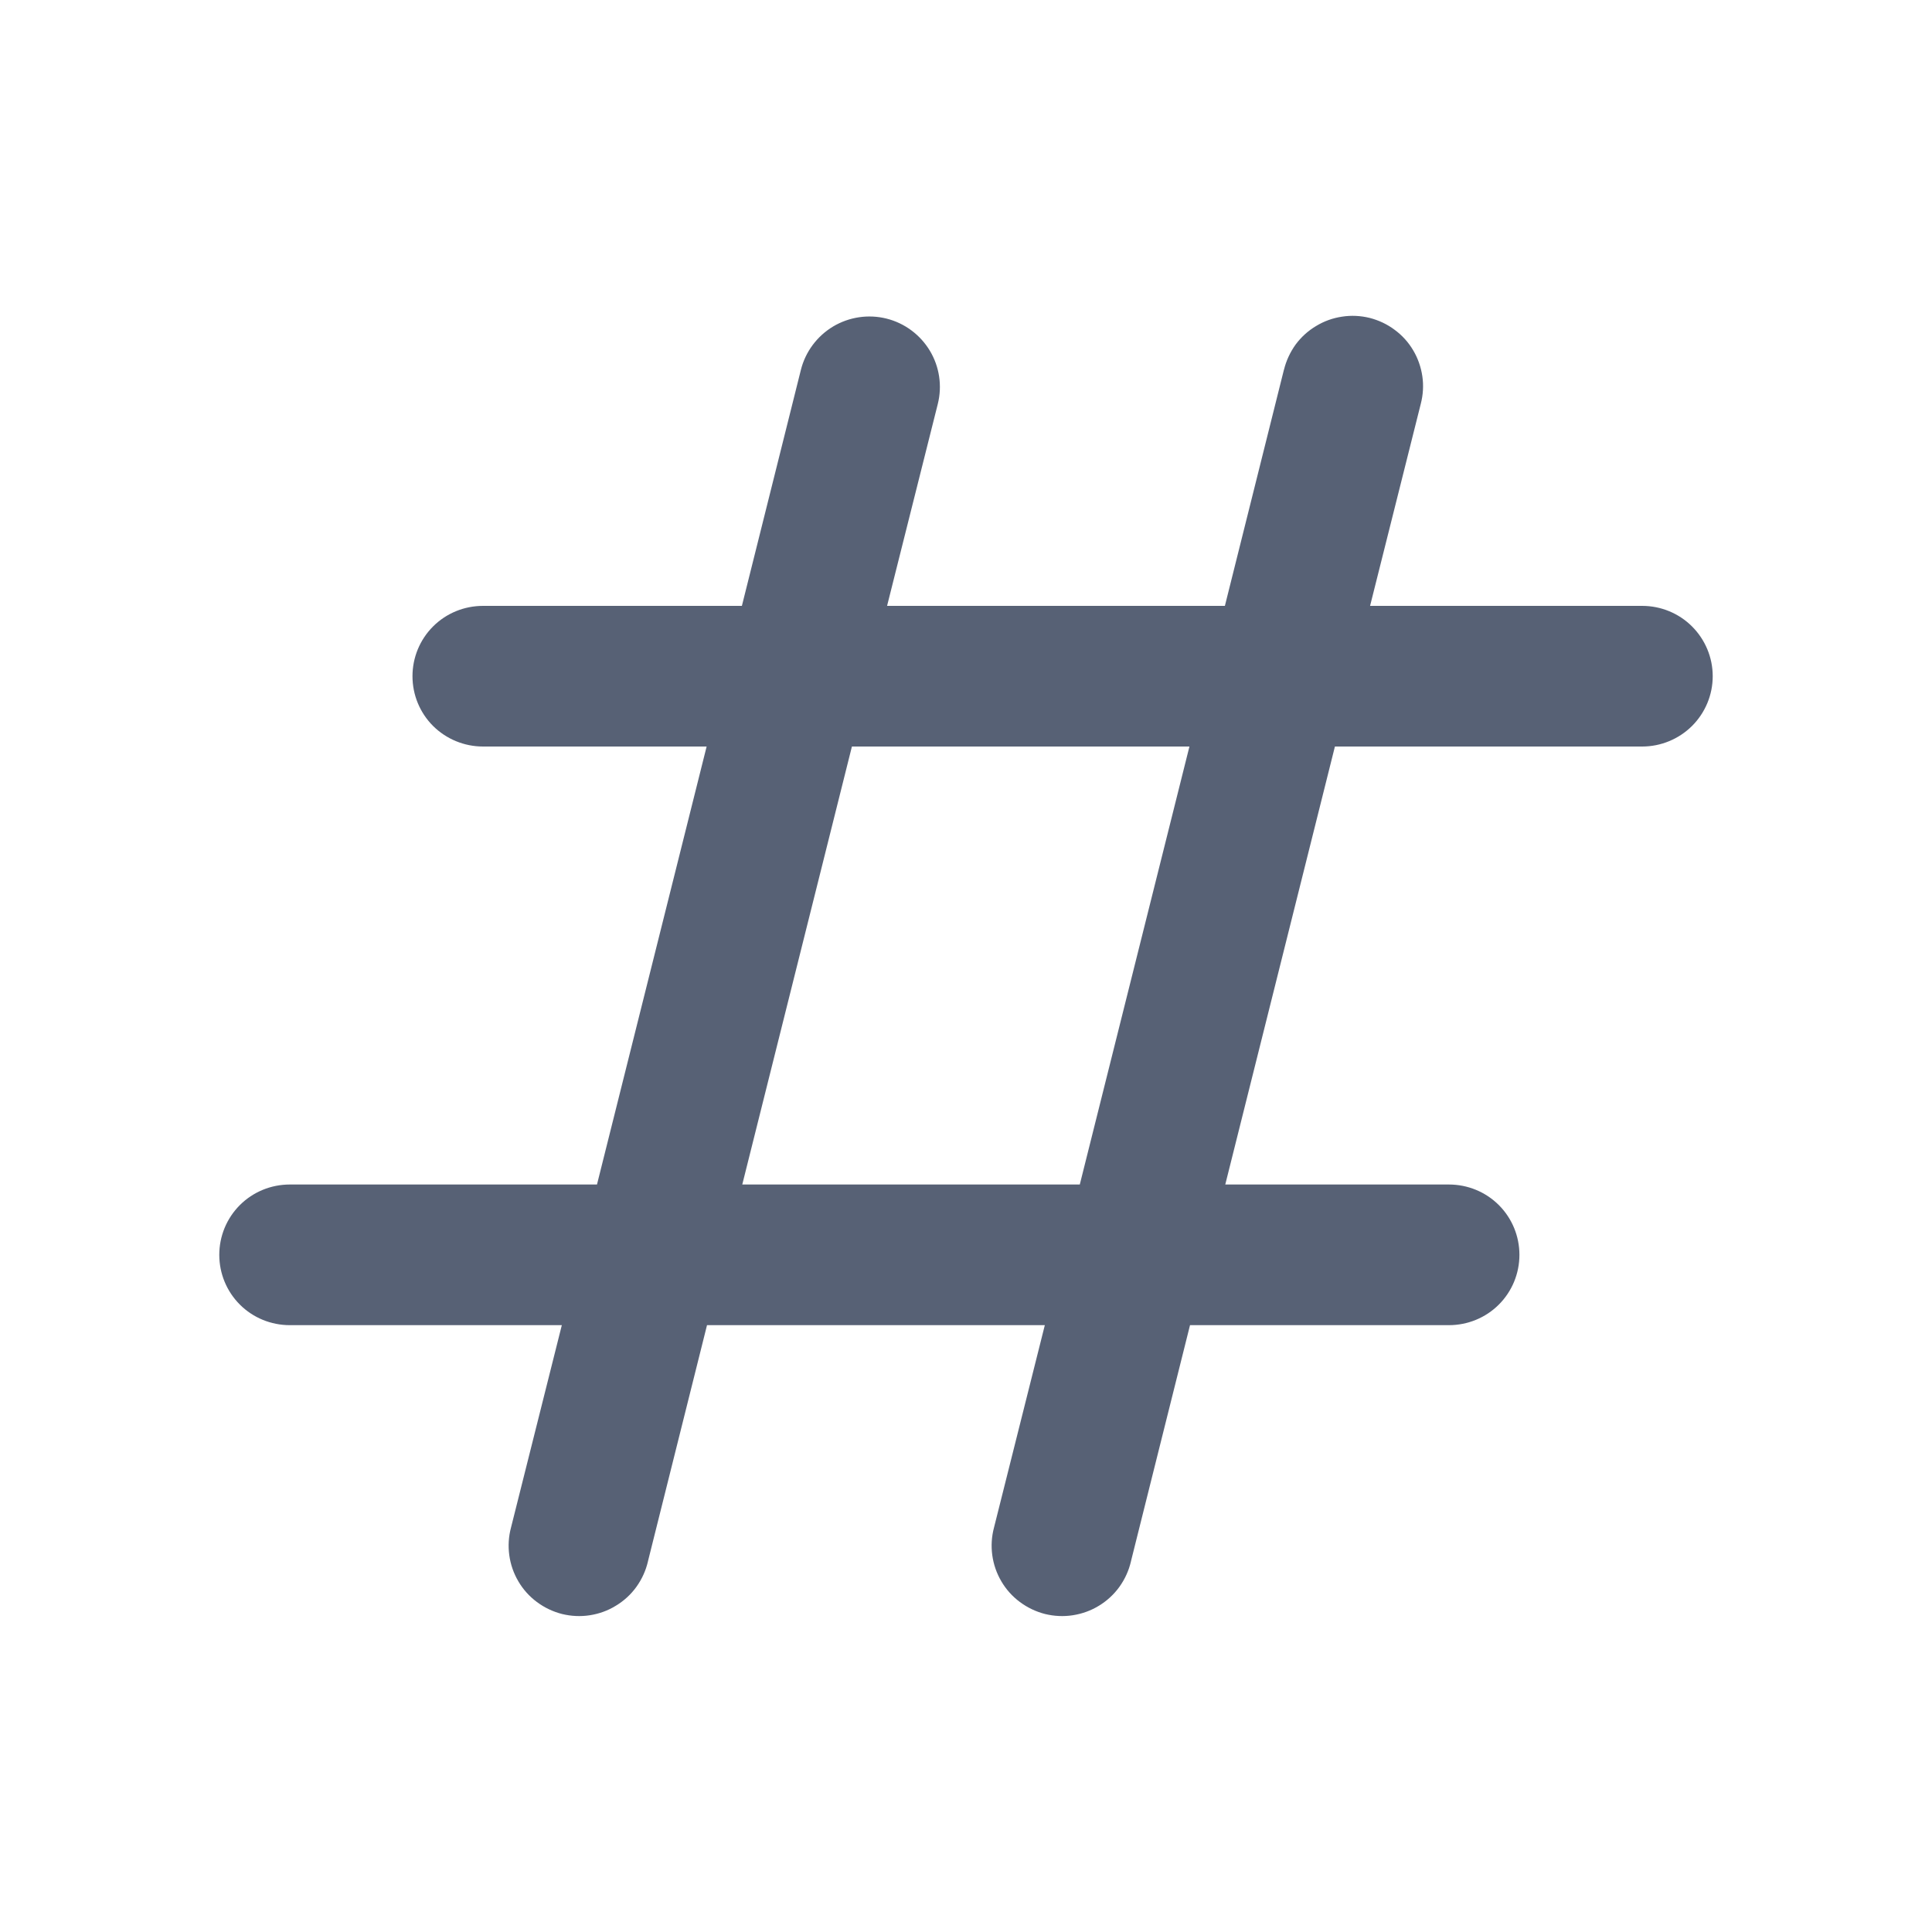
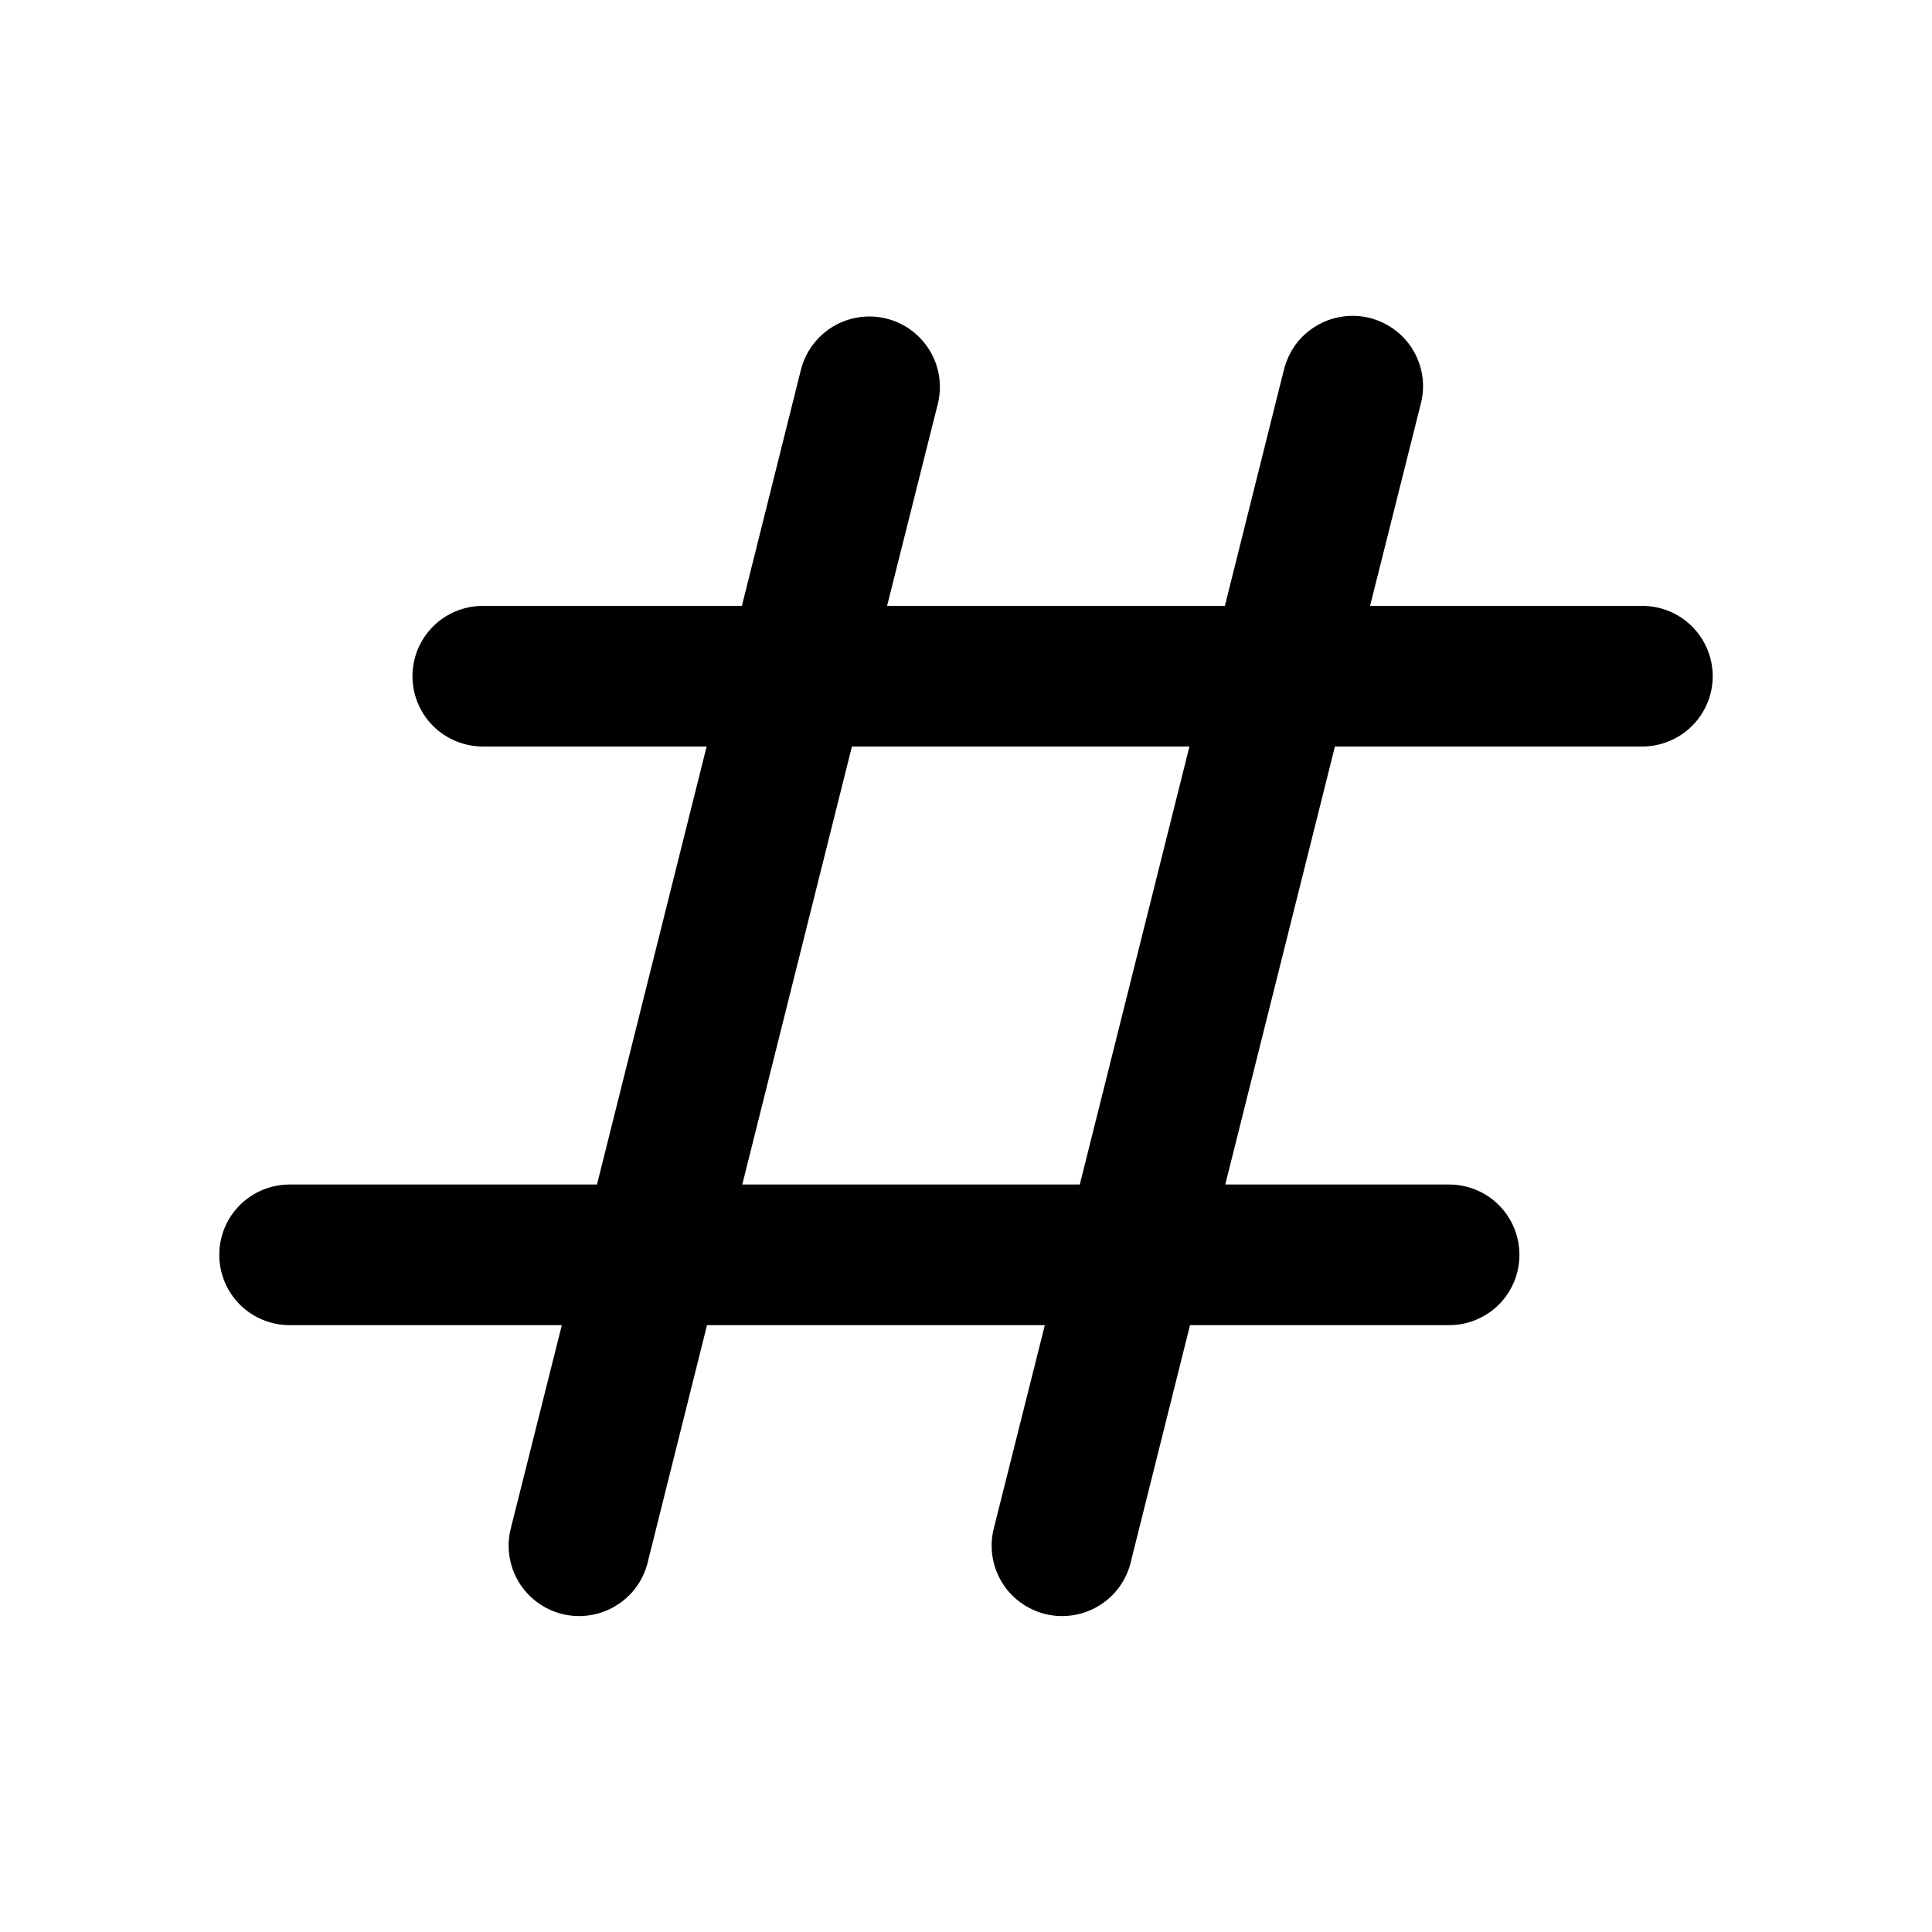
- <svg xmlns="http://www.w3.org/2000/svg" width="20" height="20" viewBox="0 0 20 20" fill="none">
-   <path fill-rule="evenodd" clip-rule="evenodd" d="M8.291 3.828L7.68 6.272H5C4.806 6.272 4.62 6.348 4.483 6.485C4.346 6.622 4.27 6.807 4.27 7C4.27 7.193 4.346 7.378 4.483 7.515C4.62 7.651 4.806 7.728 5 7.728H7.315L6.18 12.262H3C2.806 12.262 2.62 12.338 2.483 12.475C2.346 12.612 2.27 12.797 2.27 12.99C2.27 13.183 2.346 13.368 2.483 13.505C2.62 13.642 2.806 13.718 3 13.718H5.816L5.29 15.813C5.265 15.906 5.259 16.003 5.272 16.099C5.285 16.195 5.317 16.287 5.366 16.37C5.415 16.454 5.48 16.526 5.558 16.584C5.636 16.642 5.724 16.684 5.818 16.708C5.912 16.731 6.01 16.736 6.106 16.721C6.202 16.706 6.294 16.673 6.376 16.622C6.459 16.572 6.531 16.506 6.588 16.427C6.644 16.349 6.685 16.26 6.707 16.166L6.708 16.161L7.319 13.718H10.816L10.29 15.813C10.265 15.906 10.259 16.003 10.272 16.099C10.285 16.195 10.317 16.287 10.366 16.37C10.415 16.454 10.48 16.526 10.558 16.584C10.636 16.642 10.724 16.684 10.818 16.708C10.912 16.731 11.01 16.736 11.106 16.721C11.202 16.706 11.294 16.673 11.377 16.622C11.459 16.572 11.531 16.506 11.588 16.427C11.644 16.349 11.685 16.26 11.707 16.166L11.708 16.161L12.319 13.718H14.999C15.193 13.718 15.379 13.642 15.516 13.505C15.653 13.368 15.729 13.183 15.729 12.99C15.729 12.797 15.653 12.612 15.516 12.475C15.379 12.338 15.193 12.262 14.999 12.262H12.684L13.819 7.728H17C17.193 7.728 17.379 7.651 17.516 7.515C17.653 7.378 17.73 7.193 17.73 7C17.73 6.807 17.653 6.622 17.516 6.485C17.379 6.348 17.193 6.272 17 6.272H14.183L14.708 4.18C14.732 4.087 14.738 3.99 14.724 3.895C14.71 3.8 14.678 3.708 14.629 3.626C14.58 3.543 14.515 3.471 14.437 3.414C14.36 3.356 14.272 3.315 14.179 3.291C14.085 3.268 13.988 3.263 13.893 3.278C13.797 3.292 13.706 3.325 13.624 3.375C13.541 3.424 13.469 3.49 13.412 3.567C13.356 3.645 13.315 3.733 13.292 3.826L13.291 3.828L12.68 6.272H9.183L9.708 4.182C9.755 3.994 9.725 3.796 9.626 3.631C9.526 3.465 9.365 3.345 9.177 3.298M8.291 3.828C8.338 3.641 8.458 3.48 8.624 3.38C8.79 3.281 8.989 3.251 9.177 3.298M8.819 7.728H12.313L11.178 12.262H7.684L8.819 7.728Z" fill="#576175" />
+ <svg xmlns="http://www.w3.org/2000/svg" viewBox="0 0 20 20">
+   <path d="M8.291 3.828L7.68 6.272H5C4.806 6.272 4.62 6.348 4.483 6.485C4.346 6.622 4.27 6.807 4.27 7C4.27 7.193 4.346 7.378 4.483 7.515C4.62 7.651 4.806 7.728 5 7.728H7.315L6.18 12.262H3C2.806 12.262 2.62 12.338 2.483 12.475C2.346 12.612 2.27 12.797 2.27 12.99C2.27 13.183 2.346 13.368 2.483 13.505C2.62 13.642 2.806 13.718 3 13.718H5.816L5.29 15.813C5.265 15.906 5.259 16.003 5.272 16.099C5.285 16.195 5.317 16.287 5.366 16.37C5.415 16.454 5.48 16.526 5.558 16.584C5.636 16.642 5.724 16.684 5.818 16.708C5.912 16.731 6.01 16.736 6.106 16.721C6.202 16.706 6.294 16.673 6.376 16.622C6.459 16.572 6.531 16.506 6.588 16.427C6.644 16.349 6.685 16.26 6.707 16.166L6.708 16.161L7.319 13.718H10.816L10.29 15.813C10.265 15.906 10.259 16.003 10.272 16.099C10.285 16.195 10.317 16.287 10.366 16.37C10.415 16.454 10.48 16.526 10.558 16.584C10.636 16.642 10.724 16.684 10.818 16.708C10.912 16.731 11.01 16.736 11.106 16.721C11.202 16.706 11.294 16.673 11.377 16.622C11.459 16.572 11.531 16.506 11.588 16.427C11.644 16.349 11.685 16.26 11.707 16.166L11.708 16.161L12.319 13.718H14.999C15.193 13.718 15.379 13.642 15.516 13.505C15.653 13.368 15.729 13.183 15.729 12.99C15.729 12.797 15.653 12.612 15.516 12.475C15.379 12.338 15.193 12.262 14.999 12.262H12.684L13.819 7.728H17C17.193 7.728 17.379 7.651 17.516 7.515C17.653 7.378 17.73 7.193 17.73 7C17.73 6.807 17.653 6.622 17.516 6.485C17.379 6.348 17.193 6.272 17 6.272H14.183L14.708 4.18C14.732 4.087 14.738 3.99 14.724 3.895C14.71 3.8 14.678 3.708 14.629 3.626C14.58 3.543 14.515 3.471 14.437 3.414C14.36 3.356 14.272 3.315 14.179 3.291C14.085 3.268 13.988 3.263 13.893 3.278C13.797 3.292 13.706 3.325 13.624 3.375C13.541 3.424 13.469 3.49 13.412 3.567C13.356 3.645 13.315 3.733 13.292 3.826L13.291 3.828L12.68 6.272H9.183L9.708 4.182C9.755 3.994 9.725 3.796 9.626 3.631C9.526 3.465 9.365 3.345 9.177 3.298M8.291 3.828C8.338 3.641 8.458 3.48 8.624 3.38C8.79 3.281 8.989 3.251 9.177 3.298M8.819 7.728H12.313L11.178 12.262H7.684L8.819 7.728Z" />
</svg>
